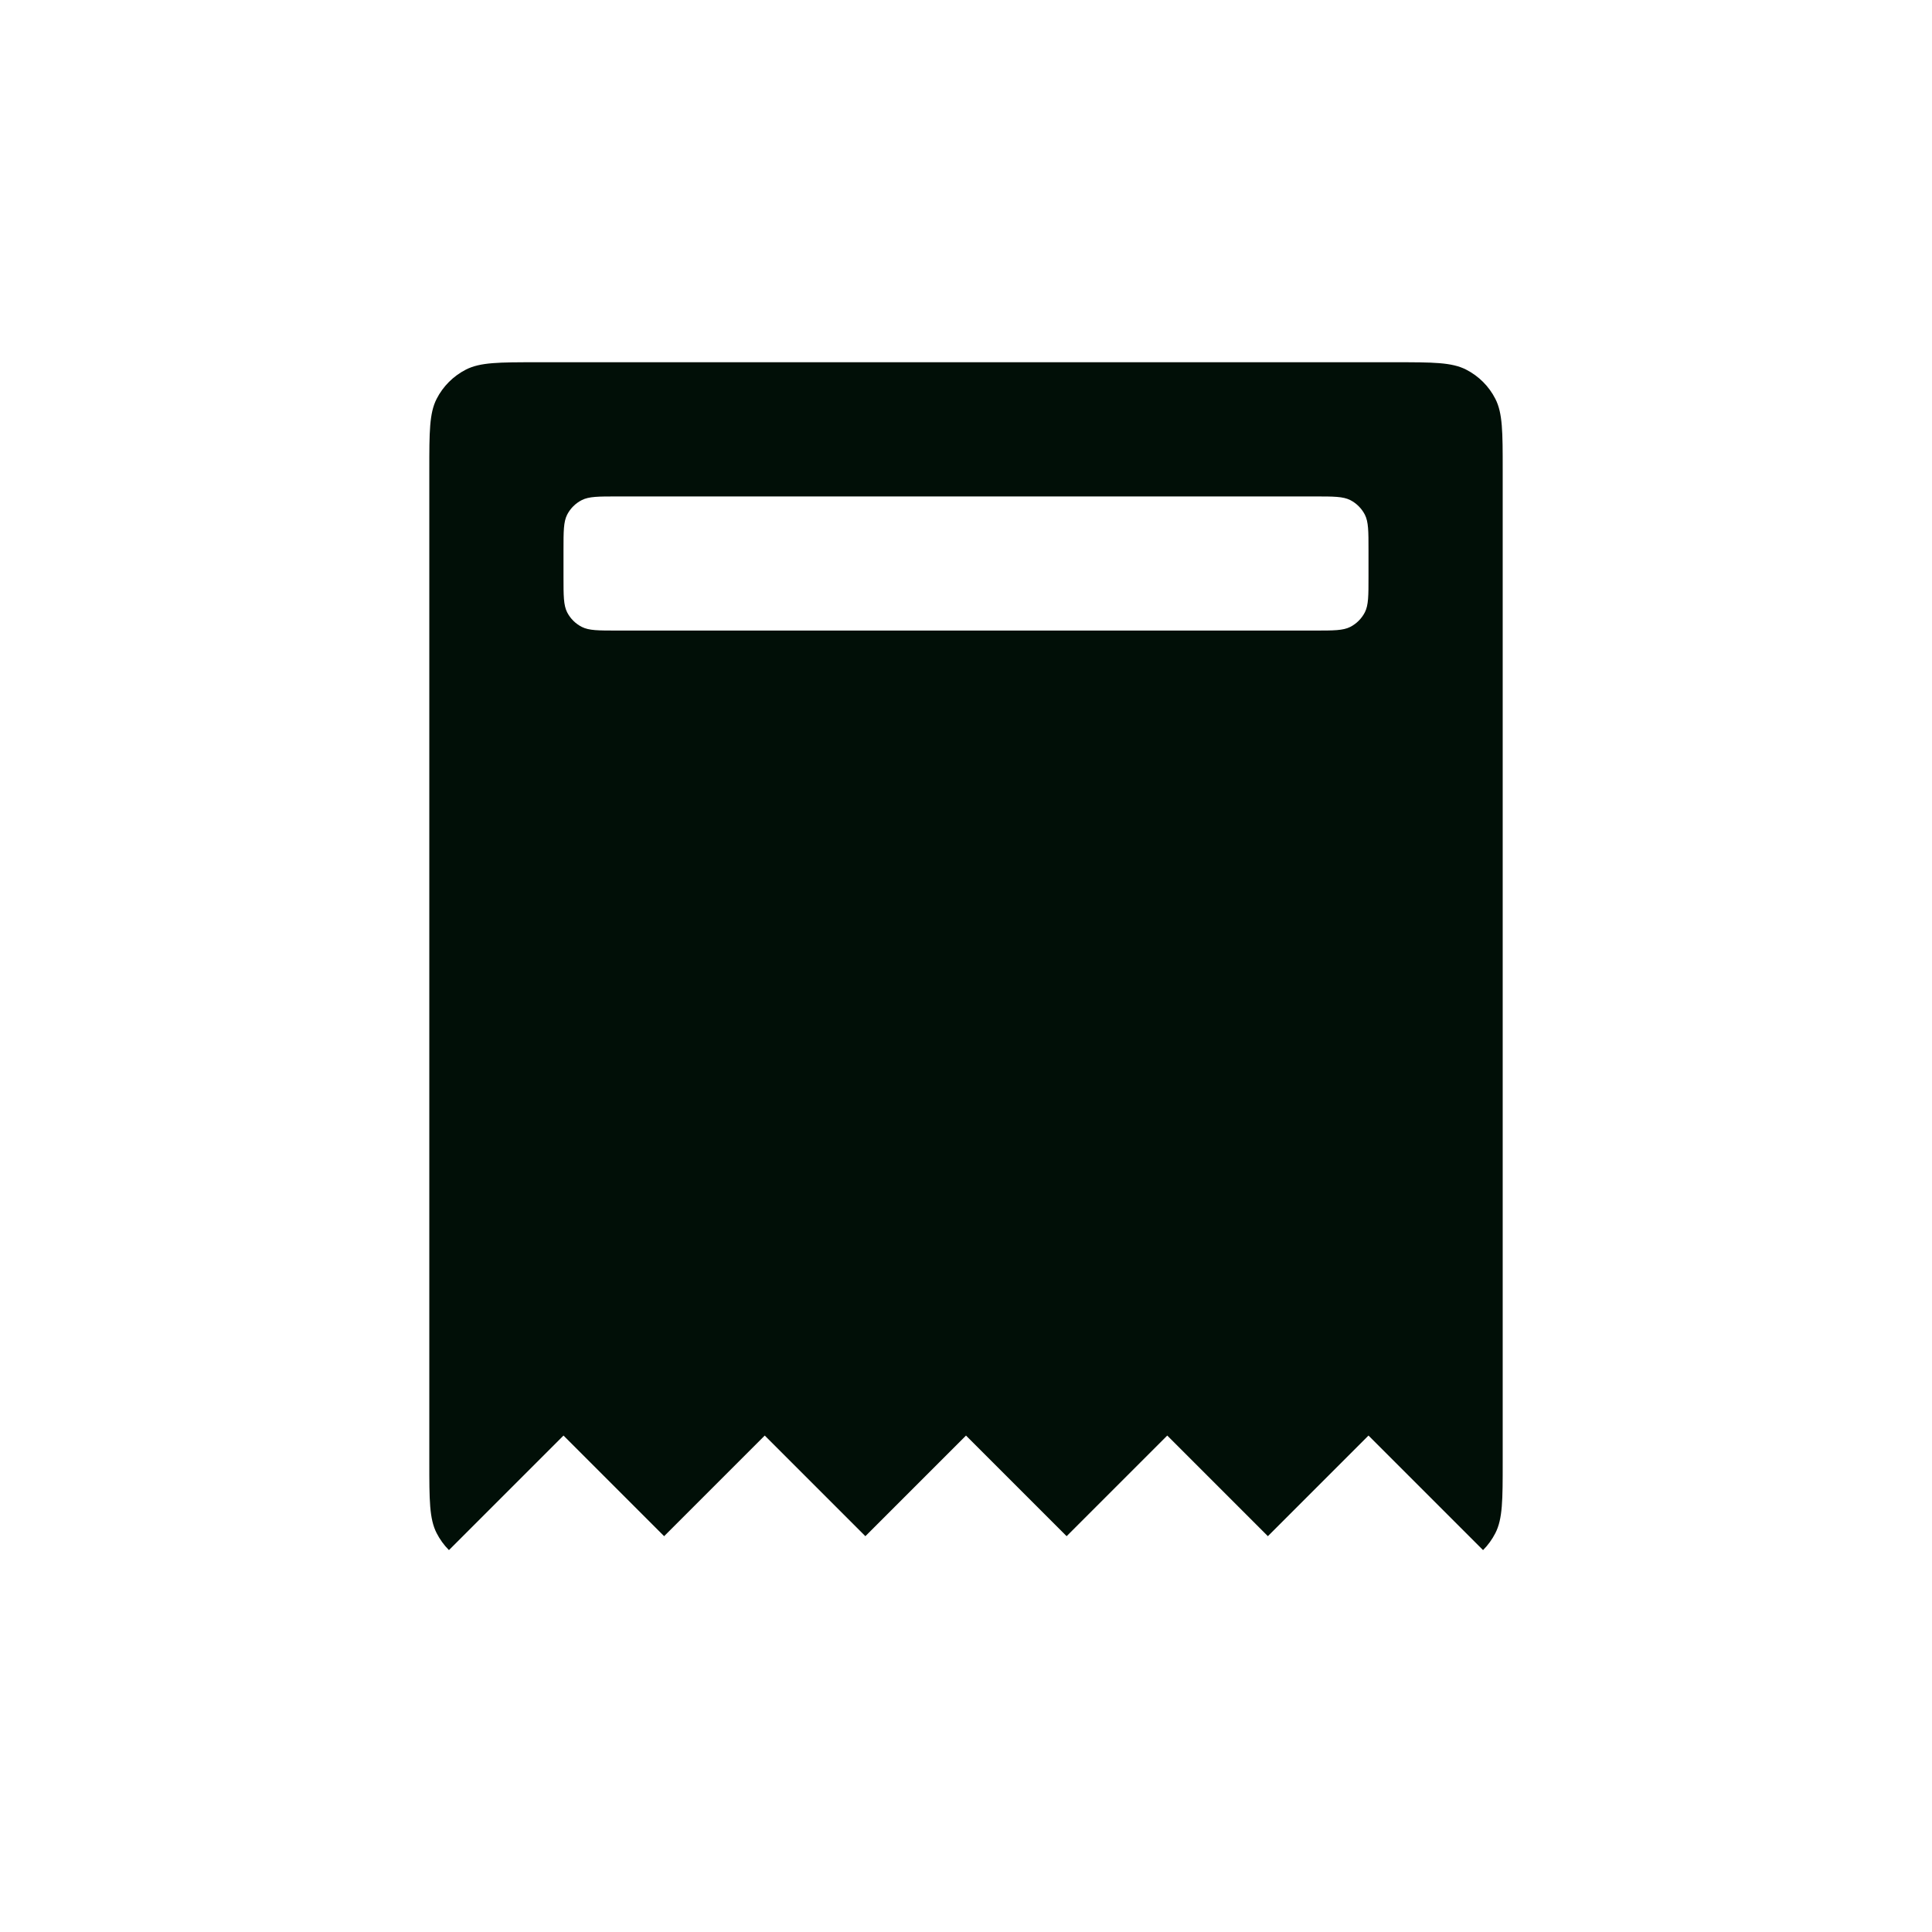
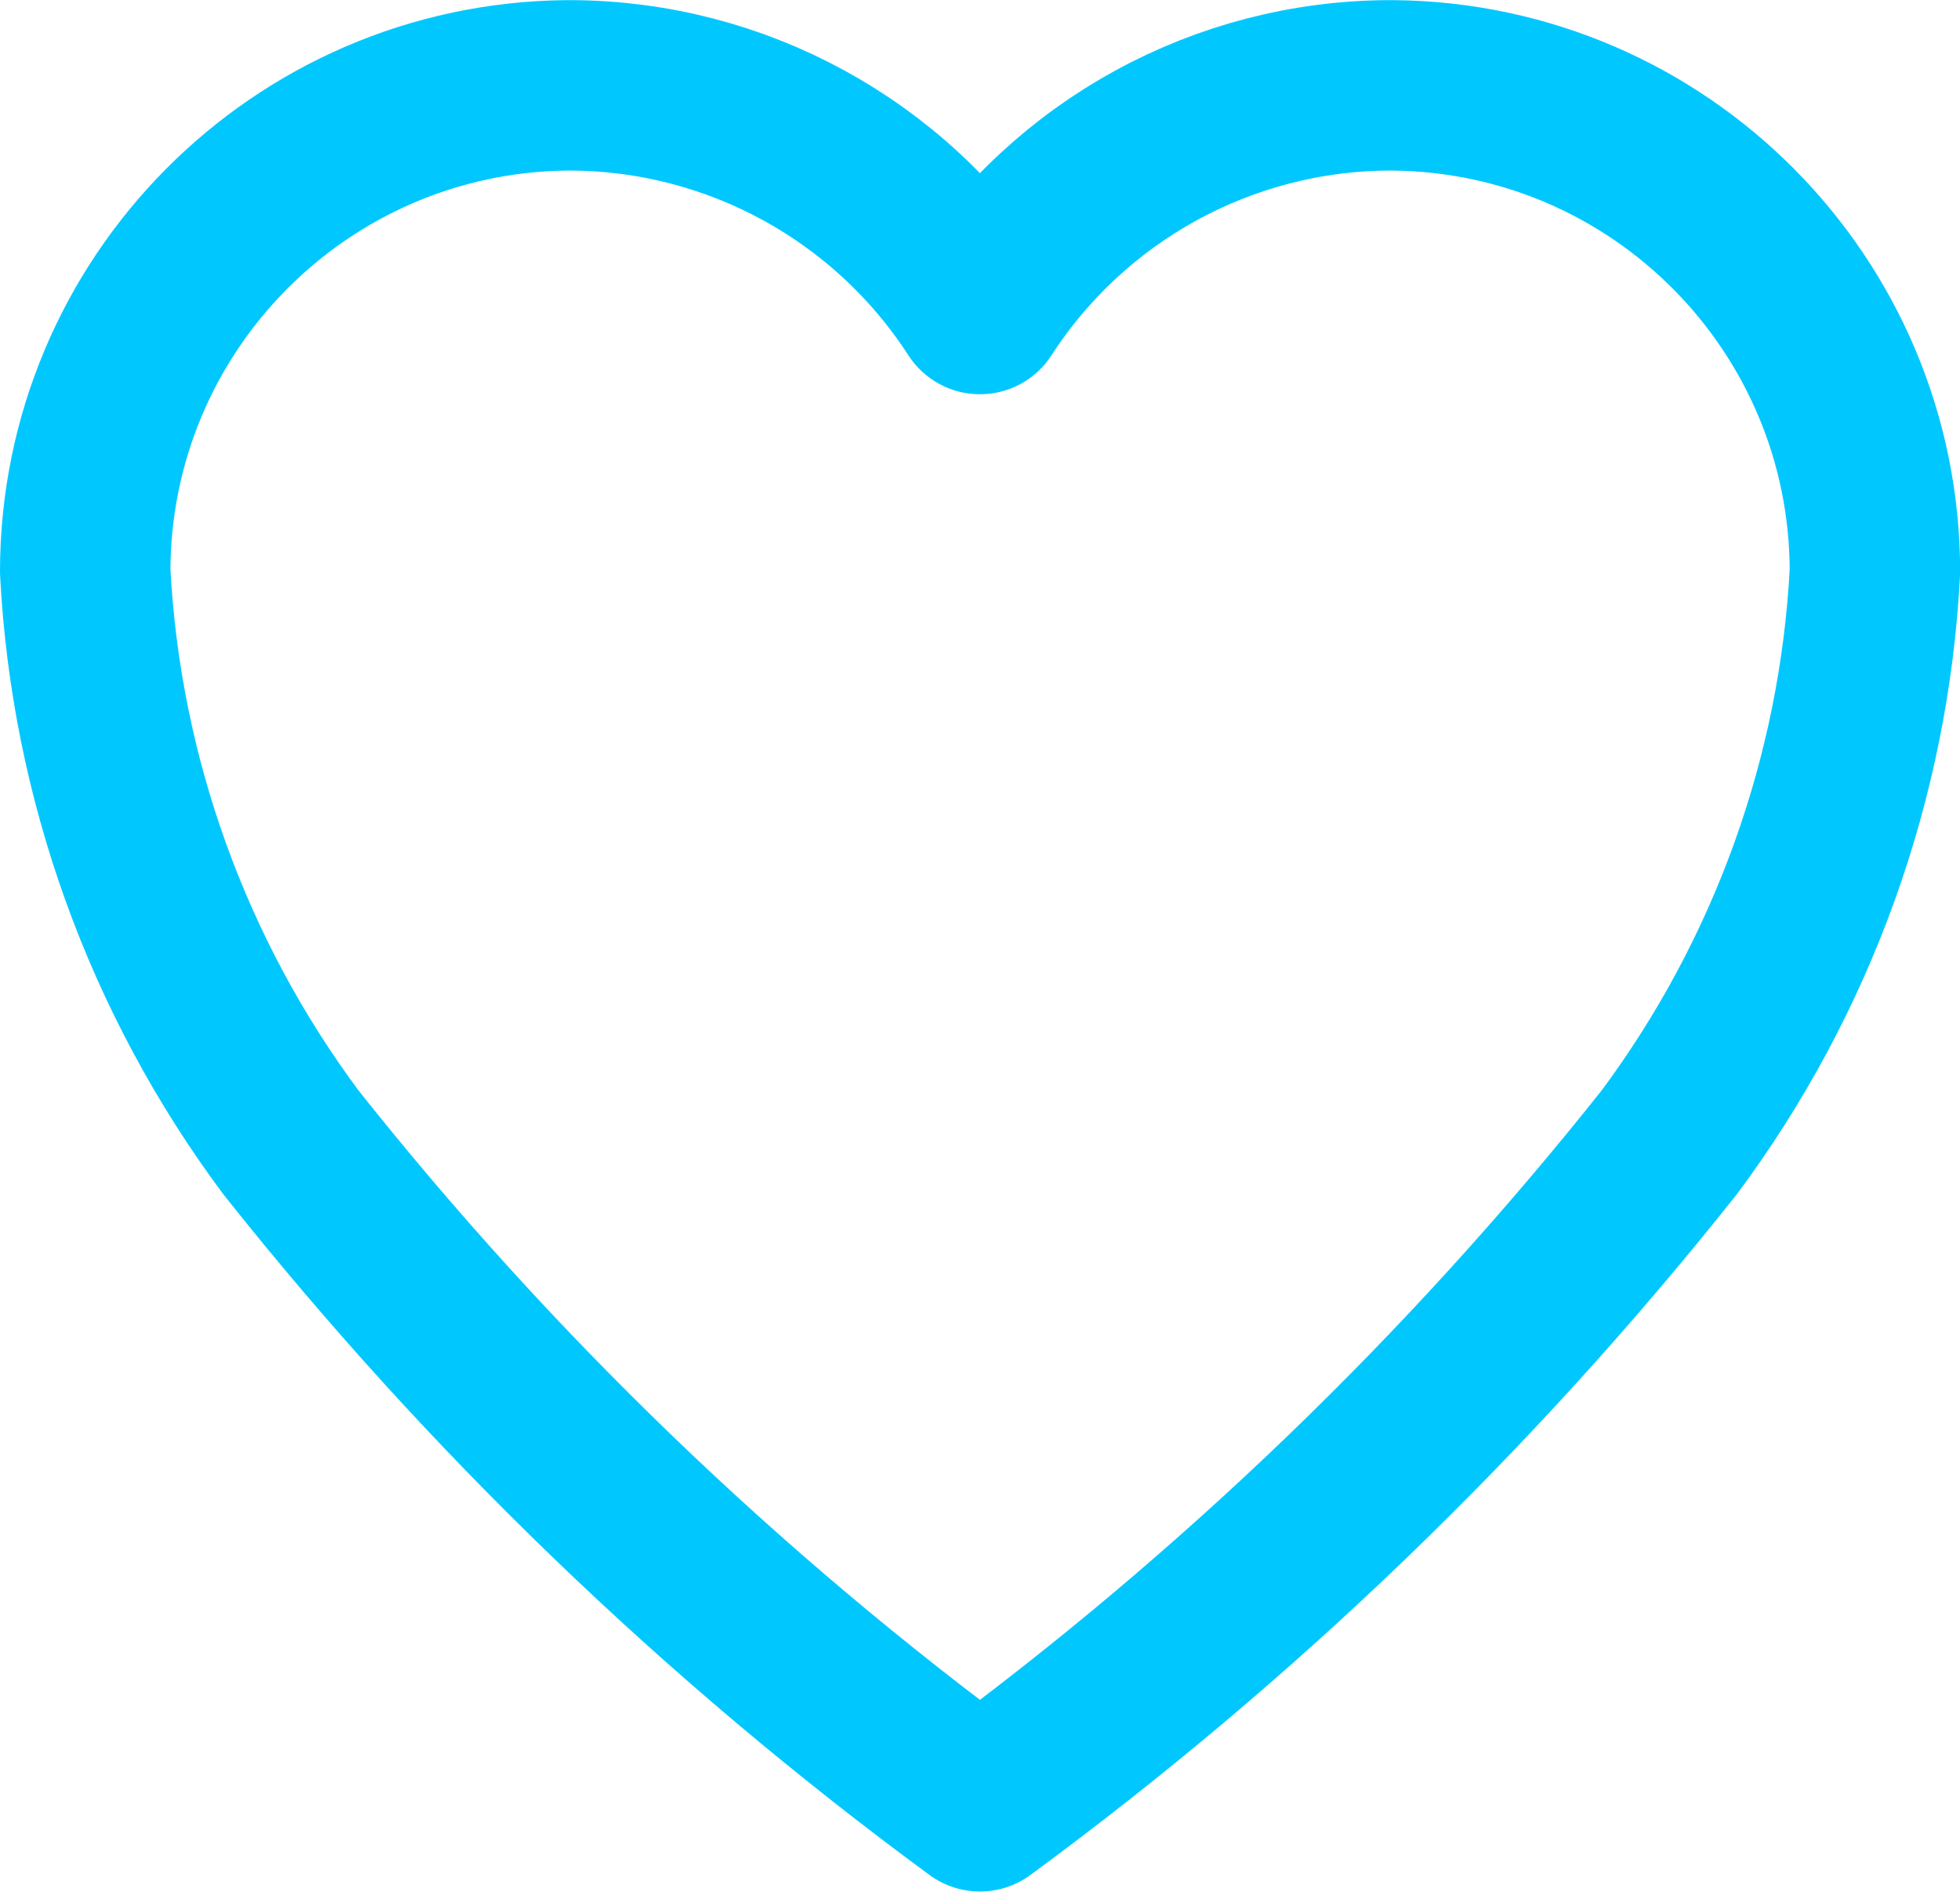
- <svg xmlns="http://www.w3.org/2000/svg" width="24" height="24" viewBox="0 0 24 24" fill="none">
-   <path fill-rule="evenodd" clip-rule="evenodd" d="M5.333 5.833C5.333 5.367 5.333 5.133 5.424 4.955C5.504 4.798 5.632 4.671 5.788 4.591C5.967 4.5 6.2 4.5 6.667 4.5H17.333C17.8 4.5 18.033 4.5 18.212 4.591C18.369 4.671 18.496 4.798 18.576 4.955C18.667 5.133 18.667 5.367 18.667 5.833V18.167C18.667 18.633 18.667 18.867 18.576 19.045C18.536 19.123 18.484 19.195 18.423 19.256L17 17.833L15.75 19.083L14.5 17.833L13.25 19.083L12 17.833L10.75 19.083L9.5 17.833L8.25 19.083L7 17.833L5.577 19.256C5.516 19.195 5.464 19.123 5.424 19.045C5.333 18.867 5.333 18.633 5.333 18.167V5.833ZM7.045 6.394C7 6.483 7 6.6 7 6.833V7.167C7 7.4 7 7.517 7.045 7.606C7.085 7.684 7.149 7.748 7.228 7.788C7.317 7.833 7.433 7.833 7.667 7.833H16.333C16.567 7.833 16.683 7.833 16.773 7.788C16.851 7.748 16.915 7.684 16.955 7.606C17 7.517 17 7.4 17 7.167V6.833C17 6.6 17 6.483 16.955 6.394C16.915 6.316 16.851 6.252 16.773 6.212C16.683 6.167 16.567 6.167 16.333 6.167H7.667C7.433 6.167 7.317 6.167 7.228 6.212C7.149 6.252 7.085 6.316 7.045 6.394Z" fill="#010F07" />
+ <svg xmlns="http://www.w3.org/2000/svg" width="14.951" height="14.426" viewBox="0 0 14.951 14.426">
+   <path id="Icon_ionic-ios-heart" data-name="Icon ionic-ios-heart" d="M13.351,3.938h-.033A3.734,3.734,0,0,0,10.2,5.644,3.734,3.734,0,0,0,7.083,3.938H7.05A3.71,3.71,0,0,0,3.375,7.646,7.988,7.988,0,0,0,4.944,12,27.489,27.489,0,0,0,10.2,17.064,27.489,27.489,0,0,0,15.458,12a7.988,7.988,0,0,0,1.569-4.355A3.71,3.71,0,0,0,13.351,3.938Z" transform="translate(-2.725 -3.287)" fill="none" stroke="#00c8ff" stroke-linecap="round" stroke-linejoin="round" stroke-width="1.3" />
</svg>
